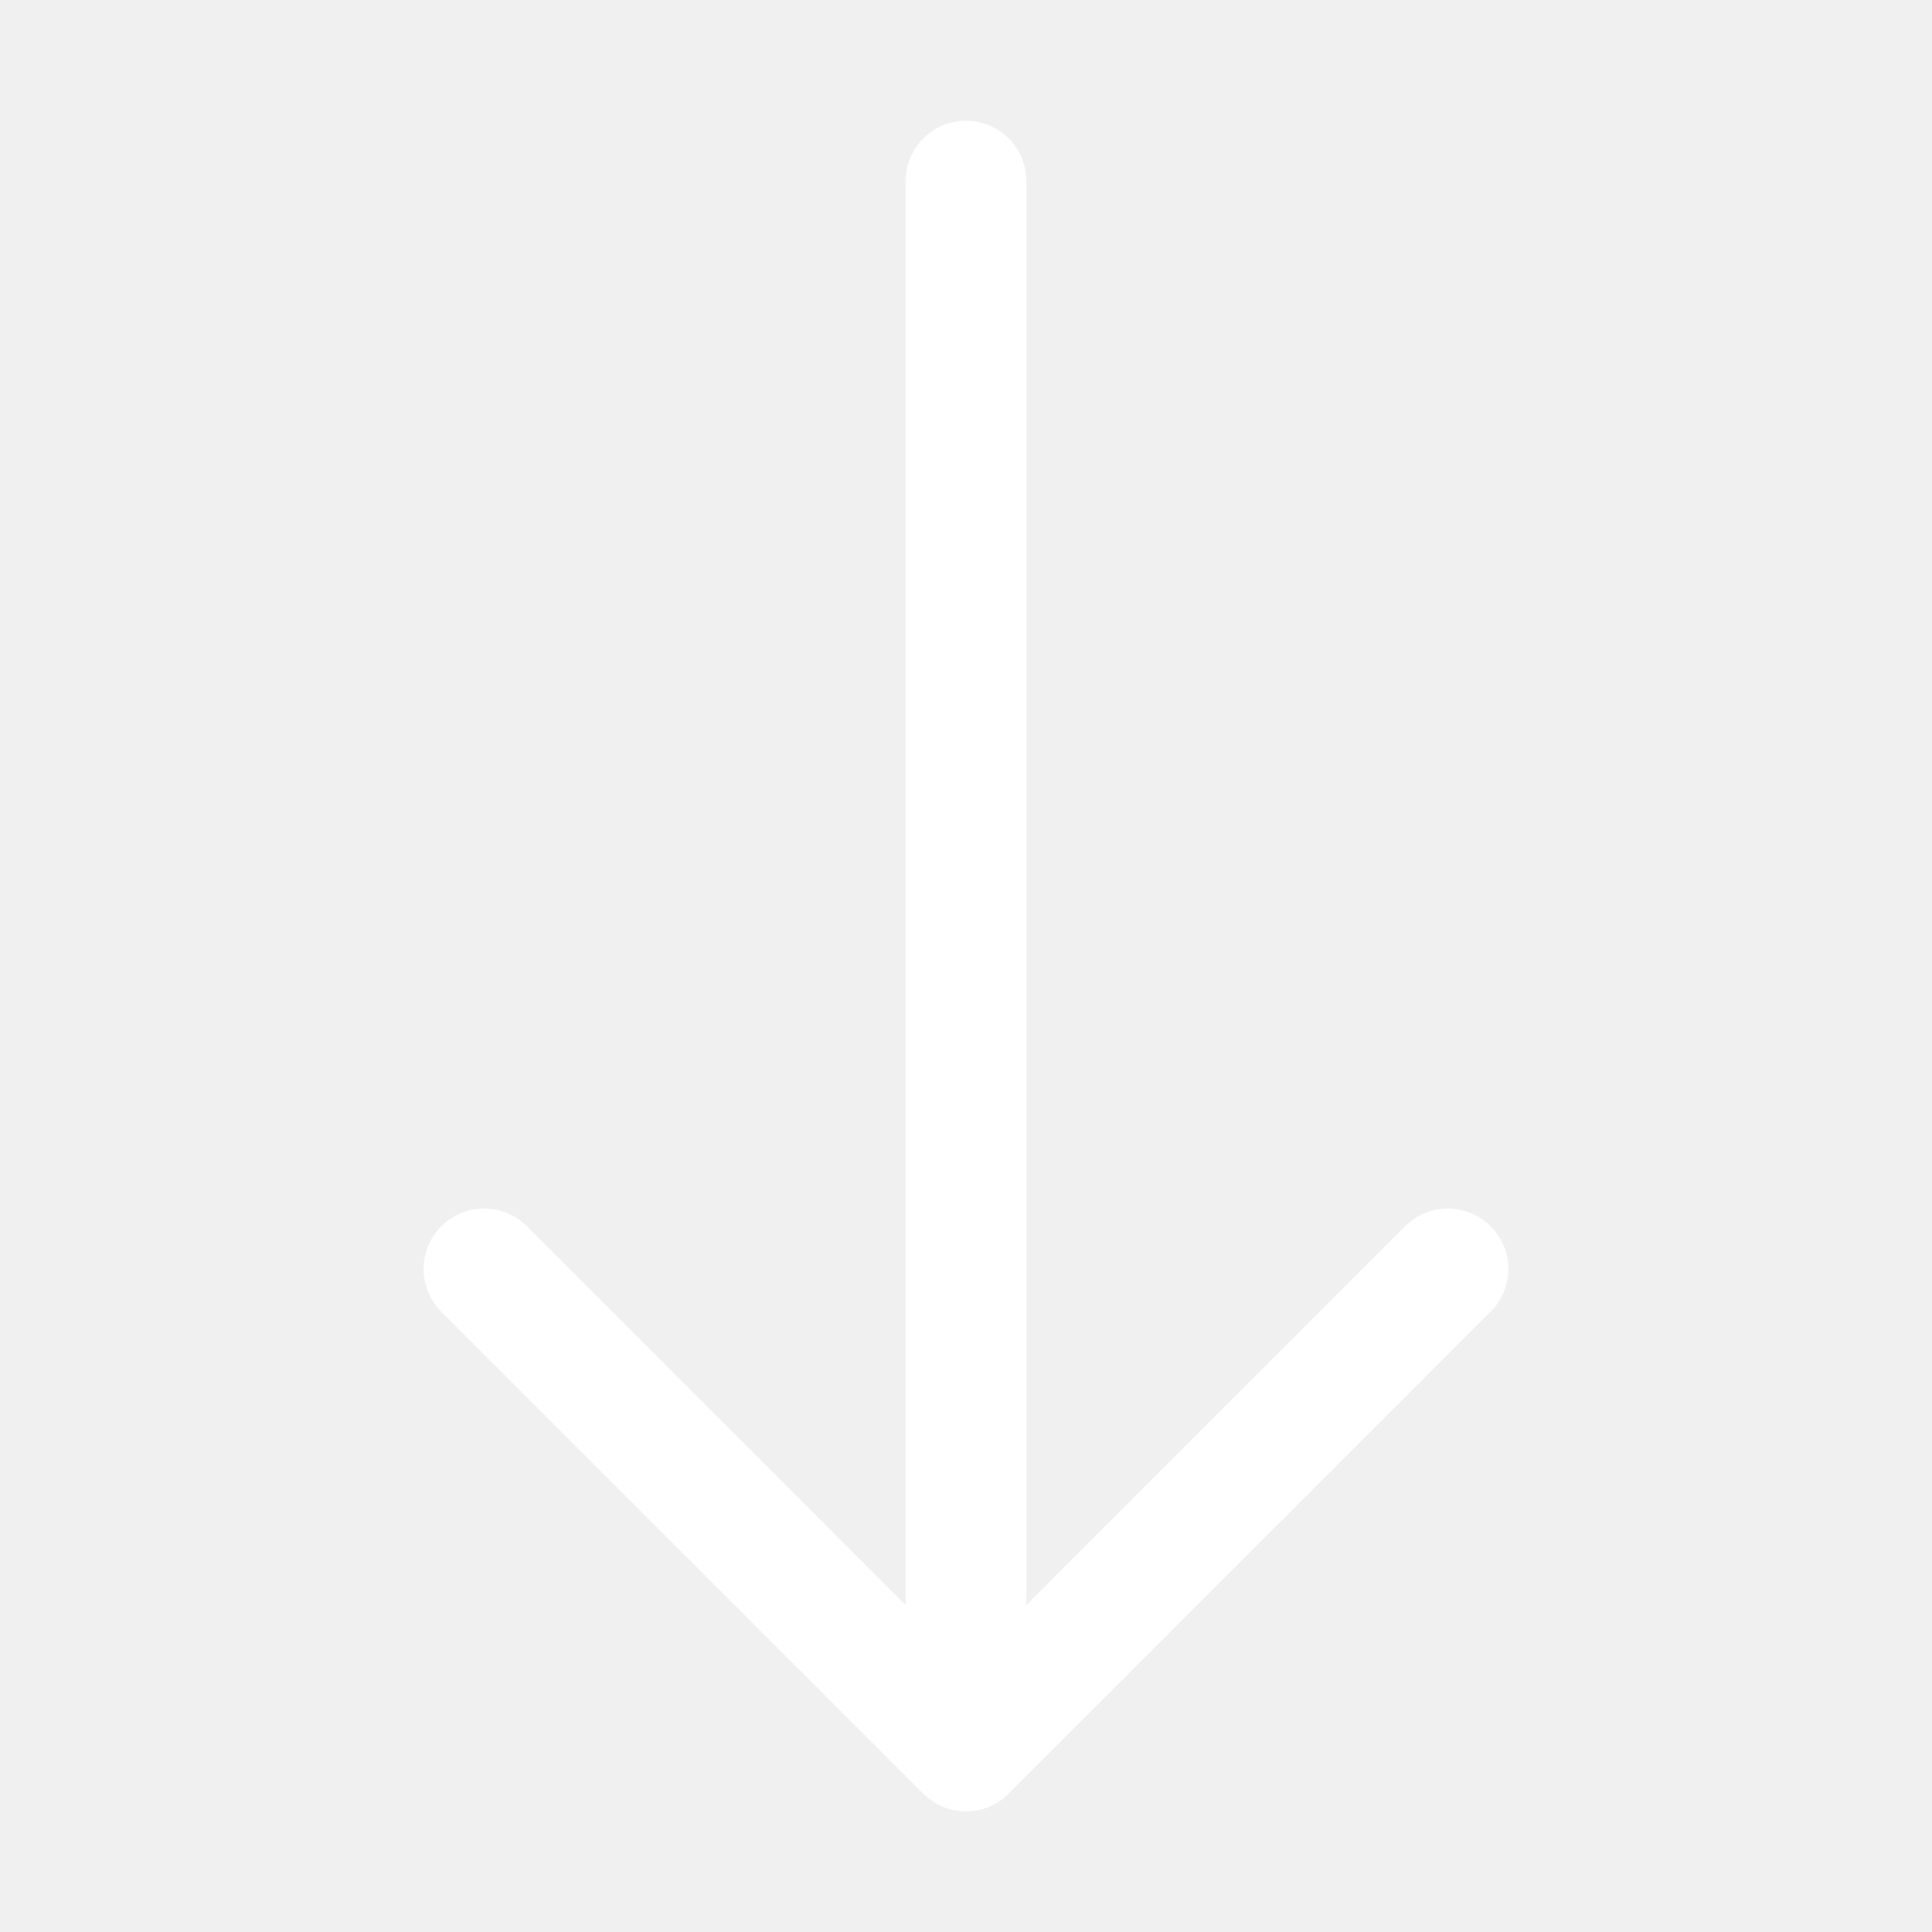
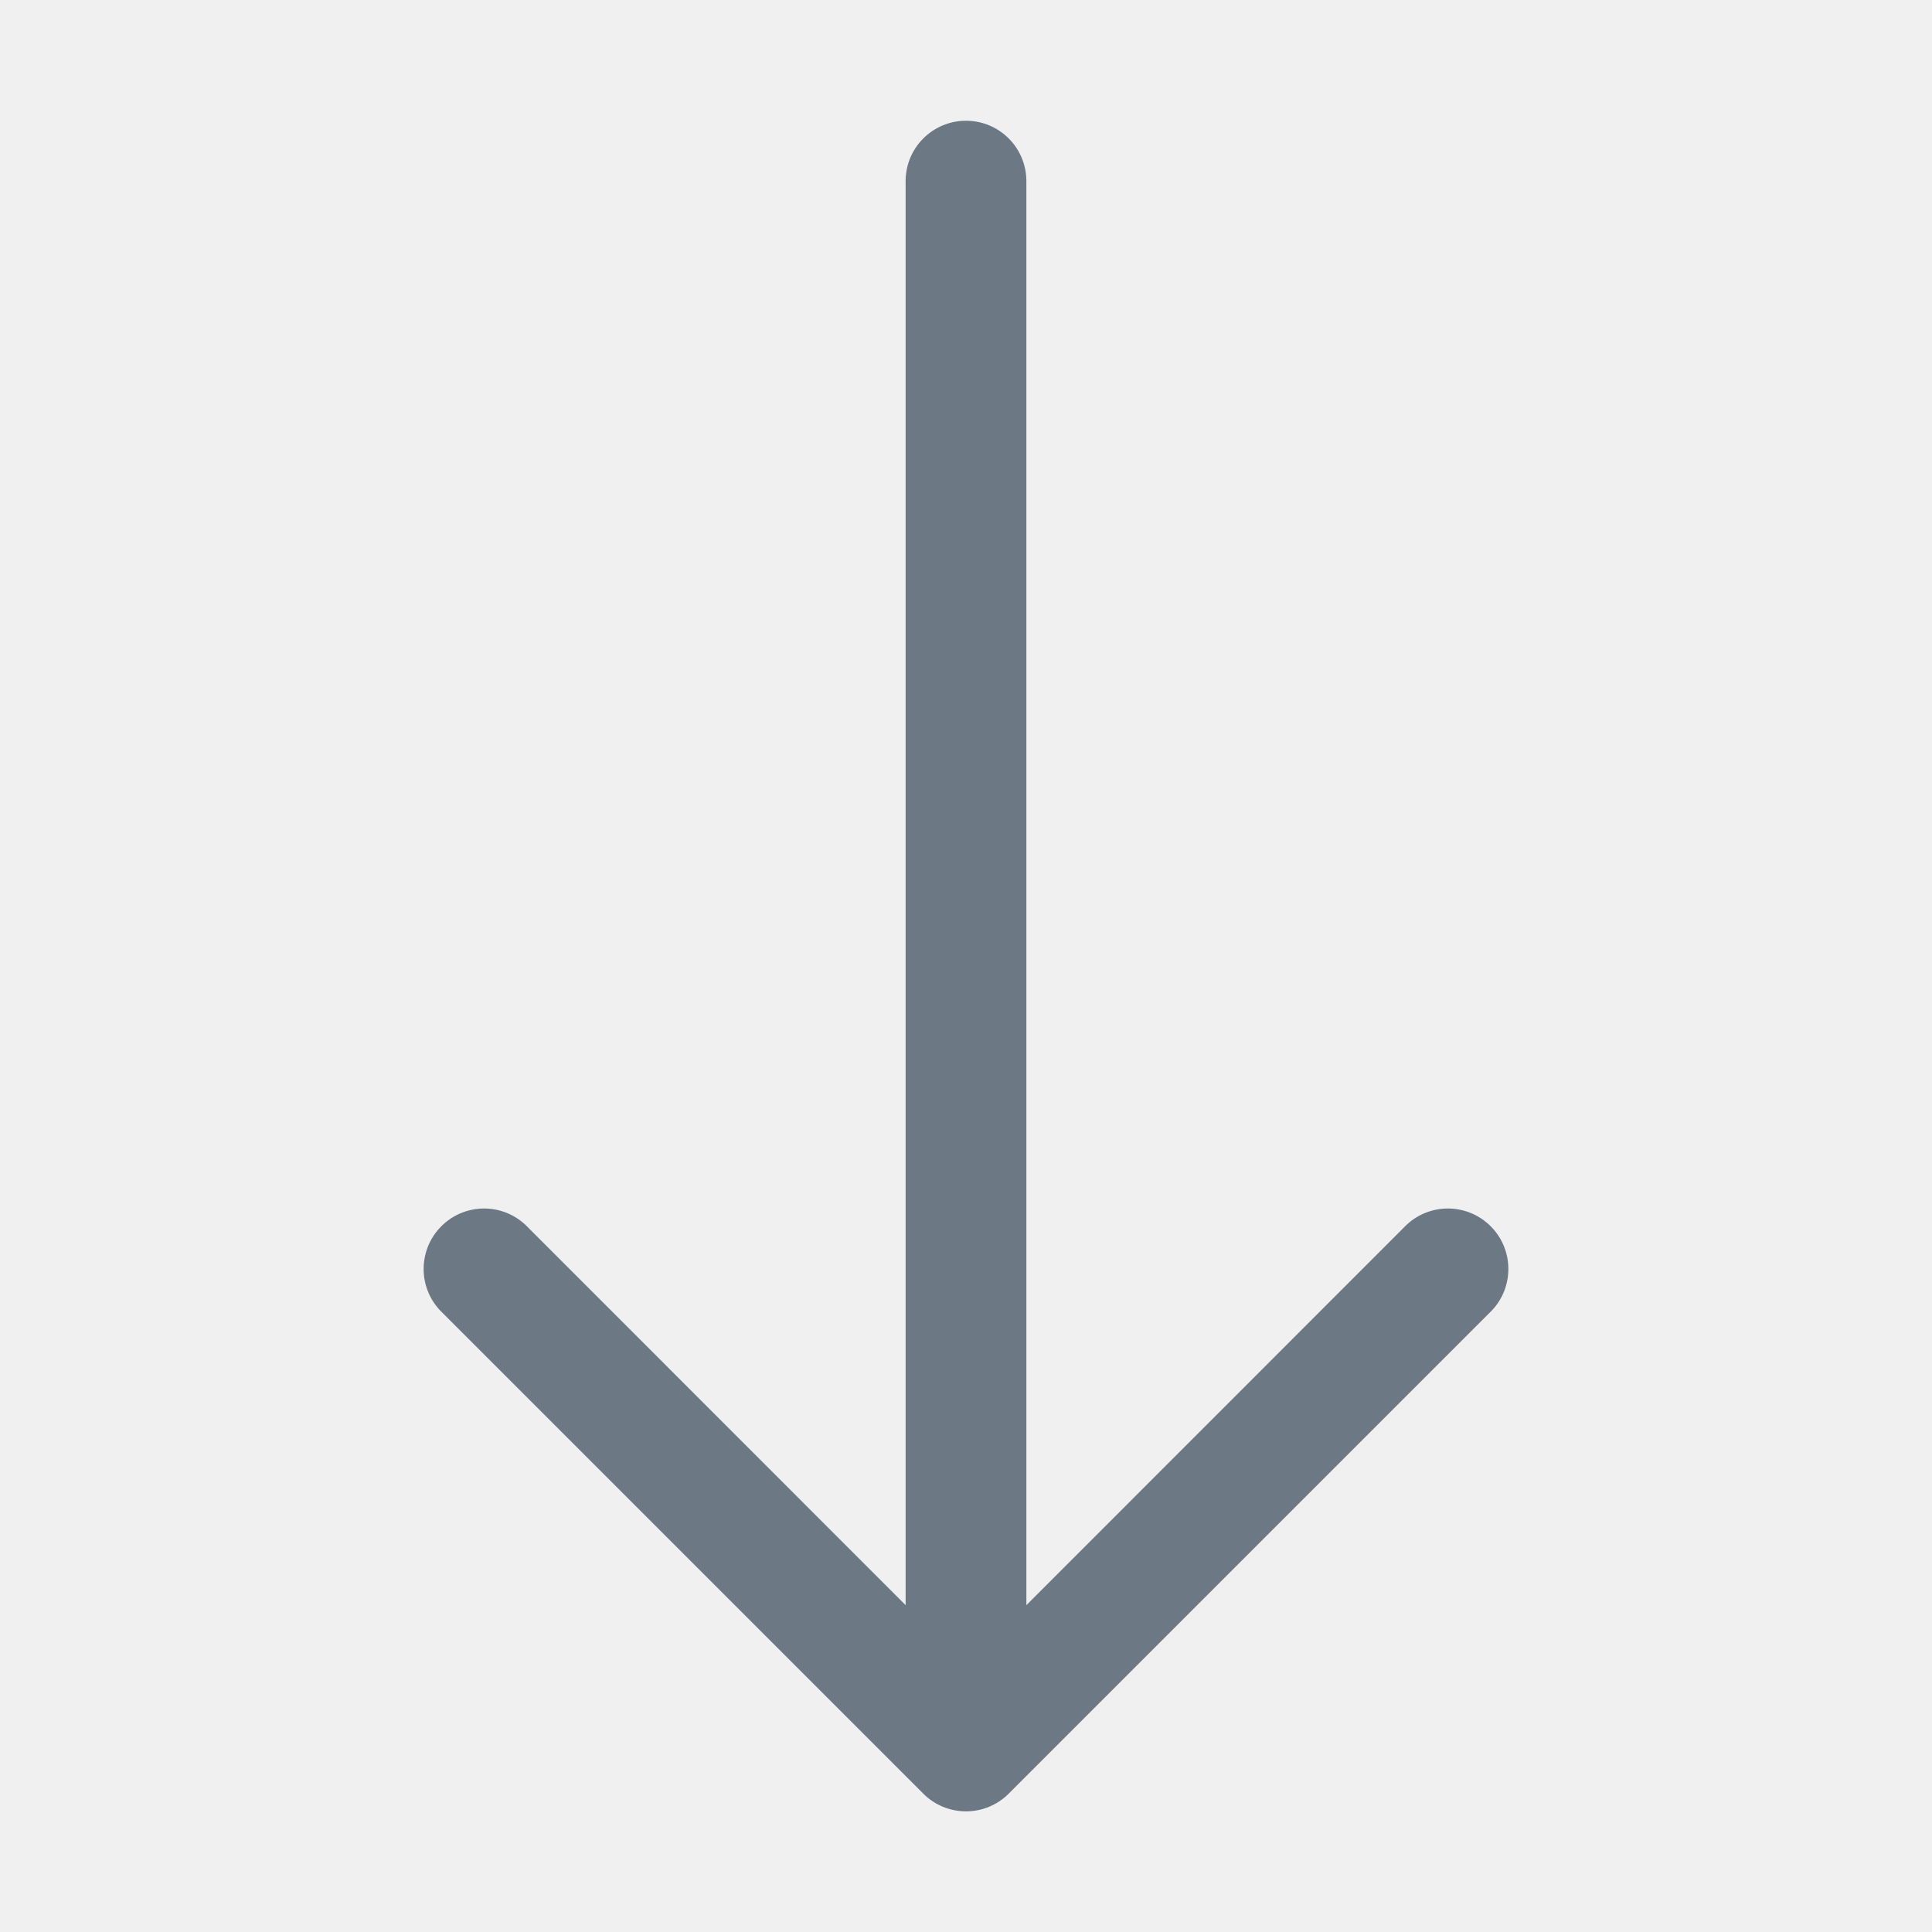
<svg xmlns="http://www.w3.org/2000/svg" width="40" height="40" fill="none">
  <g id="bi:arrow-down">
-     <path id="Vector" fill-rule="evenodd" clip-rule="evenodd" d="M20 2.5a1.25 1.25 0 011.25 1.25v29.483l7.865-7.868a1.252 1.252 0 011.77 1.77l-10 10a1.25 1.25 0 01-1.77 0l-10-10a1.252 1.252 0 011.77-1.77l7.865 7.868V3.75A1.25 1.25 0 0120 2.5z" fill="#fff" />
+     <path id="Vector" fill-rule="evenodd" clip-rule="evenodd" d="M20 2.5a1.25 1.25 0 011.25 1.25v29.483l7.865-7.868a1.252 1.252 0 011.77 1.77l-10 10a1.25 1.25 0 01-1.77 0l-10-10a1.252 1.252 0 011.77-1.77l7.865 7.868V3.75A1.25 1.25 0 0120 2.5z" fill="#6D7885" />
  </g>
</svg>
